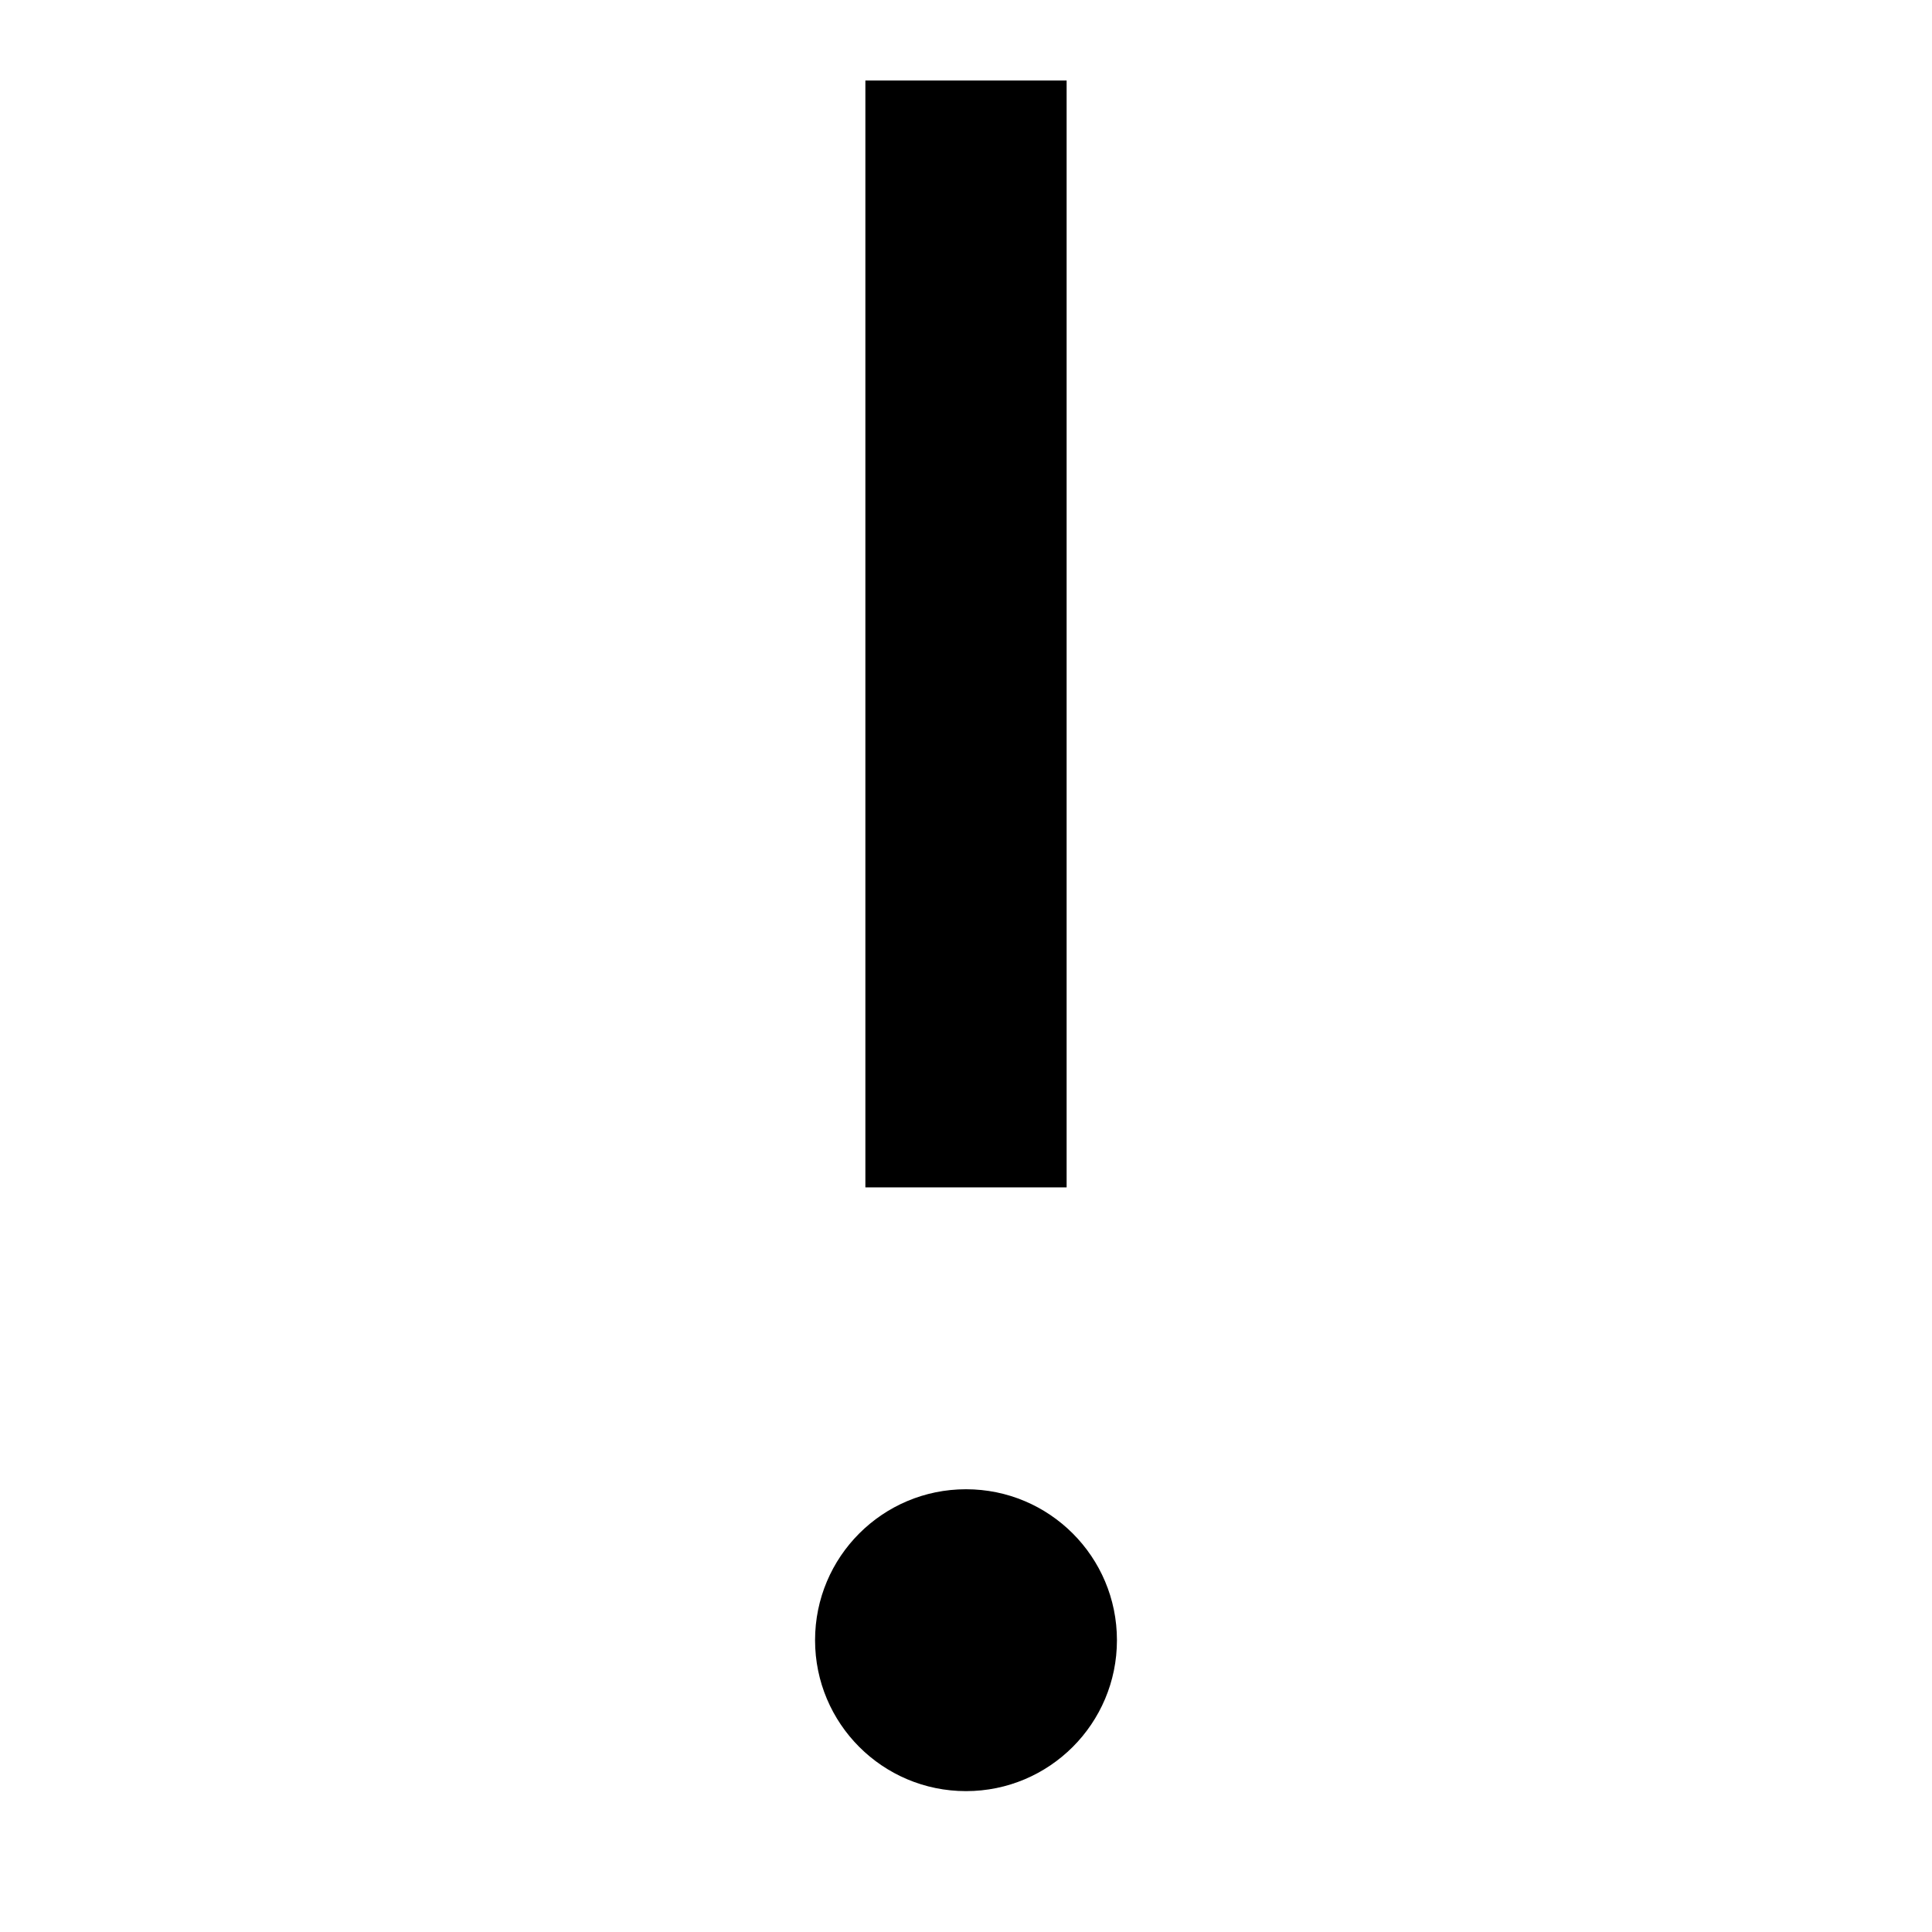
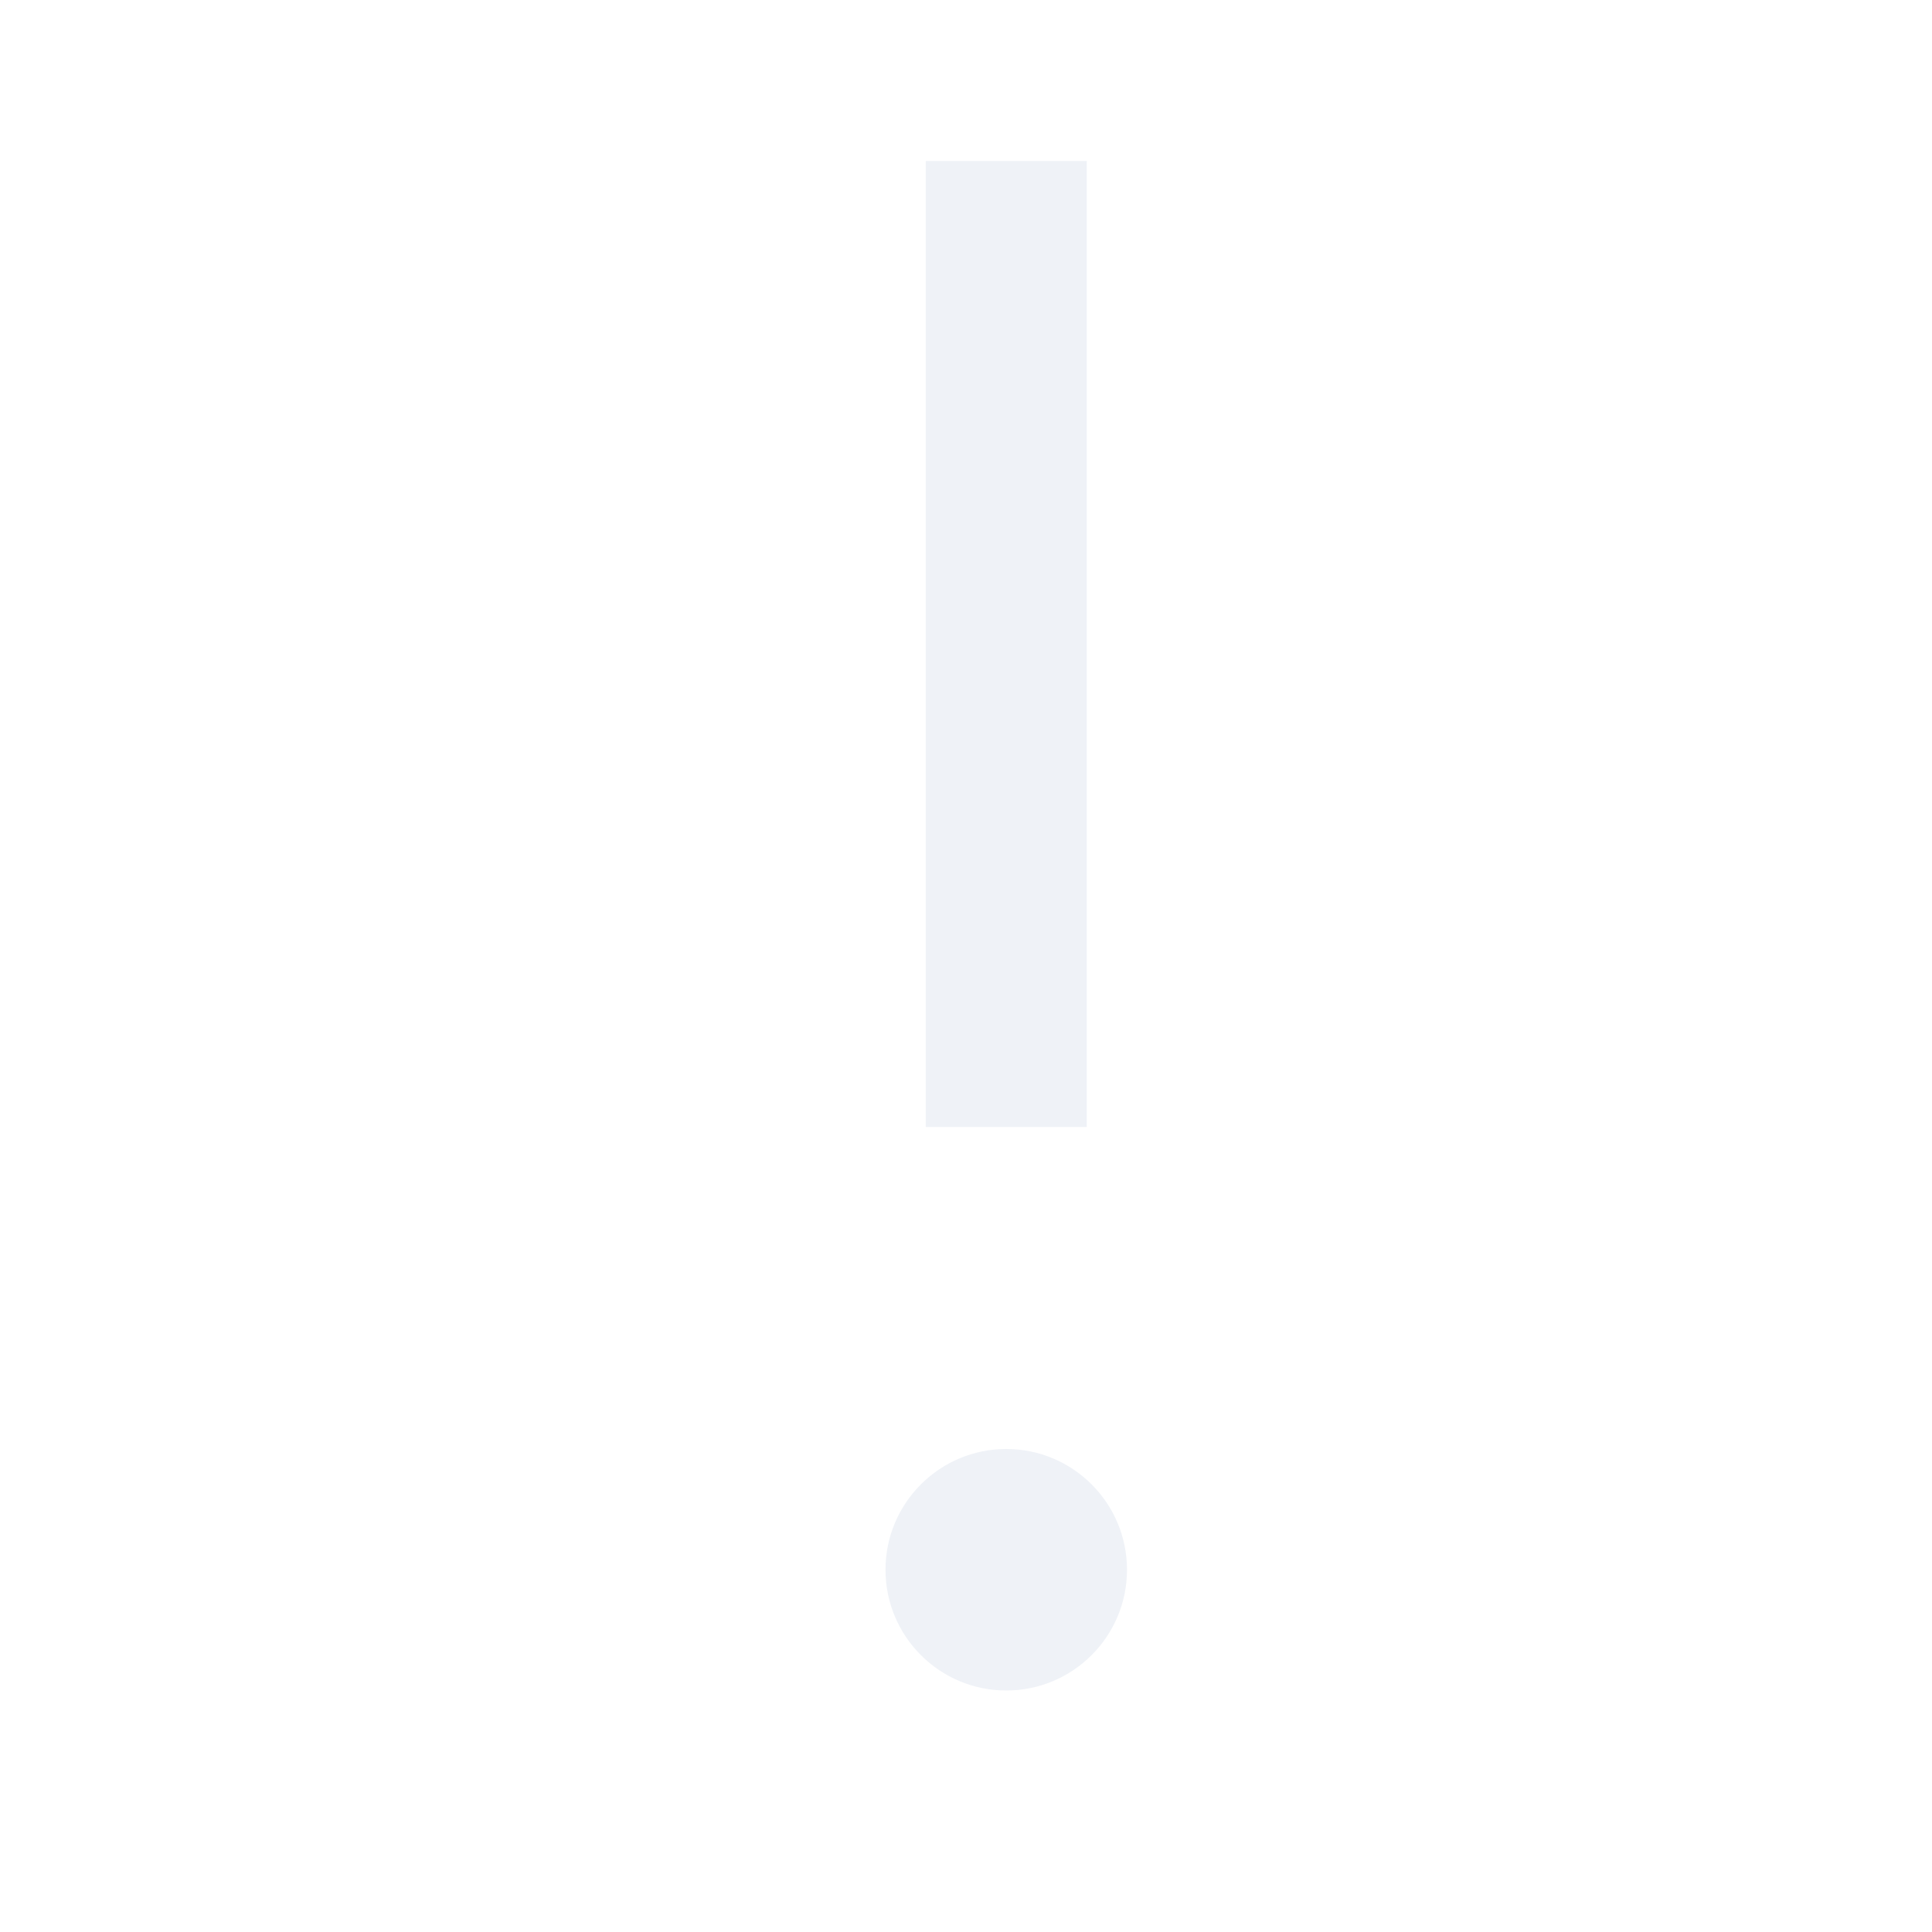
<svg xmlns="http://www.w3.org/2000/svg" width="24" height="24" viewBox="0 0 24 24">
-   <path fill-rule="evenodd" d="M1.25,0 L3.75,0 L3.75,13.75 L1.25,13.75 L1.25,0 Z M2.5,17.5 C1.464,17.5 0.625,18.339 0.625,19.375 C0.625,20.411 1.464,21.25 2.5,21.25 C3.536,21.25 4.375,20.411 4.375,19.375 C4.375,18.339 3.536,17.5 2.5,17.5 Z" transform="translate(9.5 1)" />
+   <path fill="#EFF2F7" d="M12.5,18 C13.328,18 14,18.672 14,19.5 C14,20.328 13.328,21 12.5,21 C11.672,21 11,20.328 11,19.5 C11,18.672 11.672,18 12.5,18 Z M13.5,2 L13.5,14 L11.5,14 L11.5,2 L13.5,2 Z" />
</svg>
